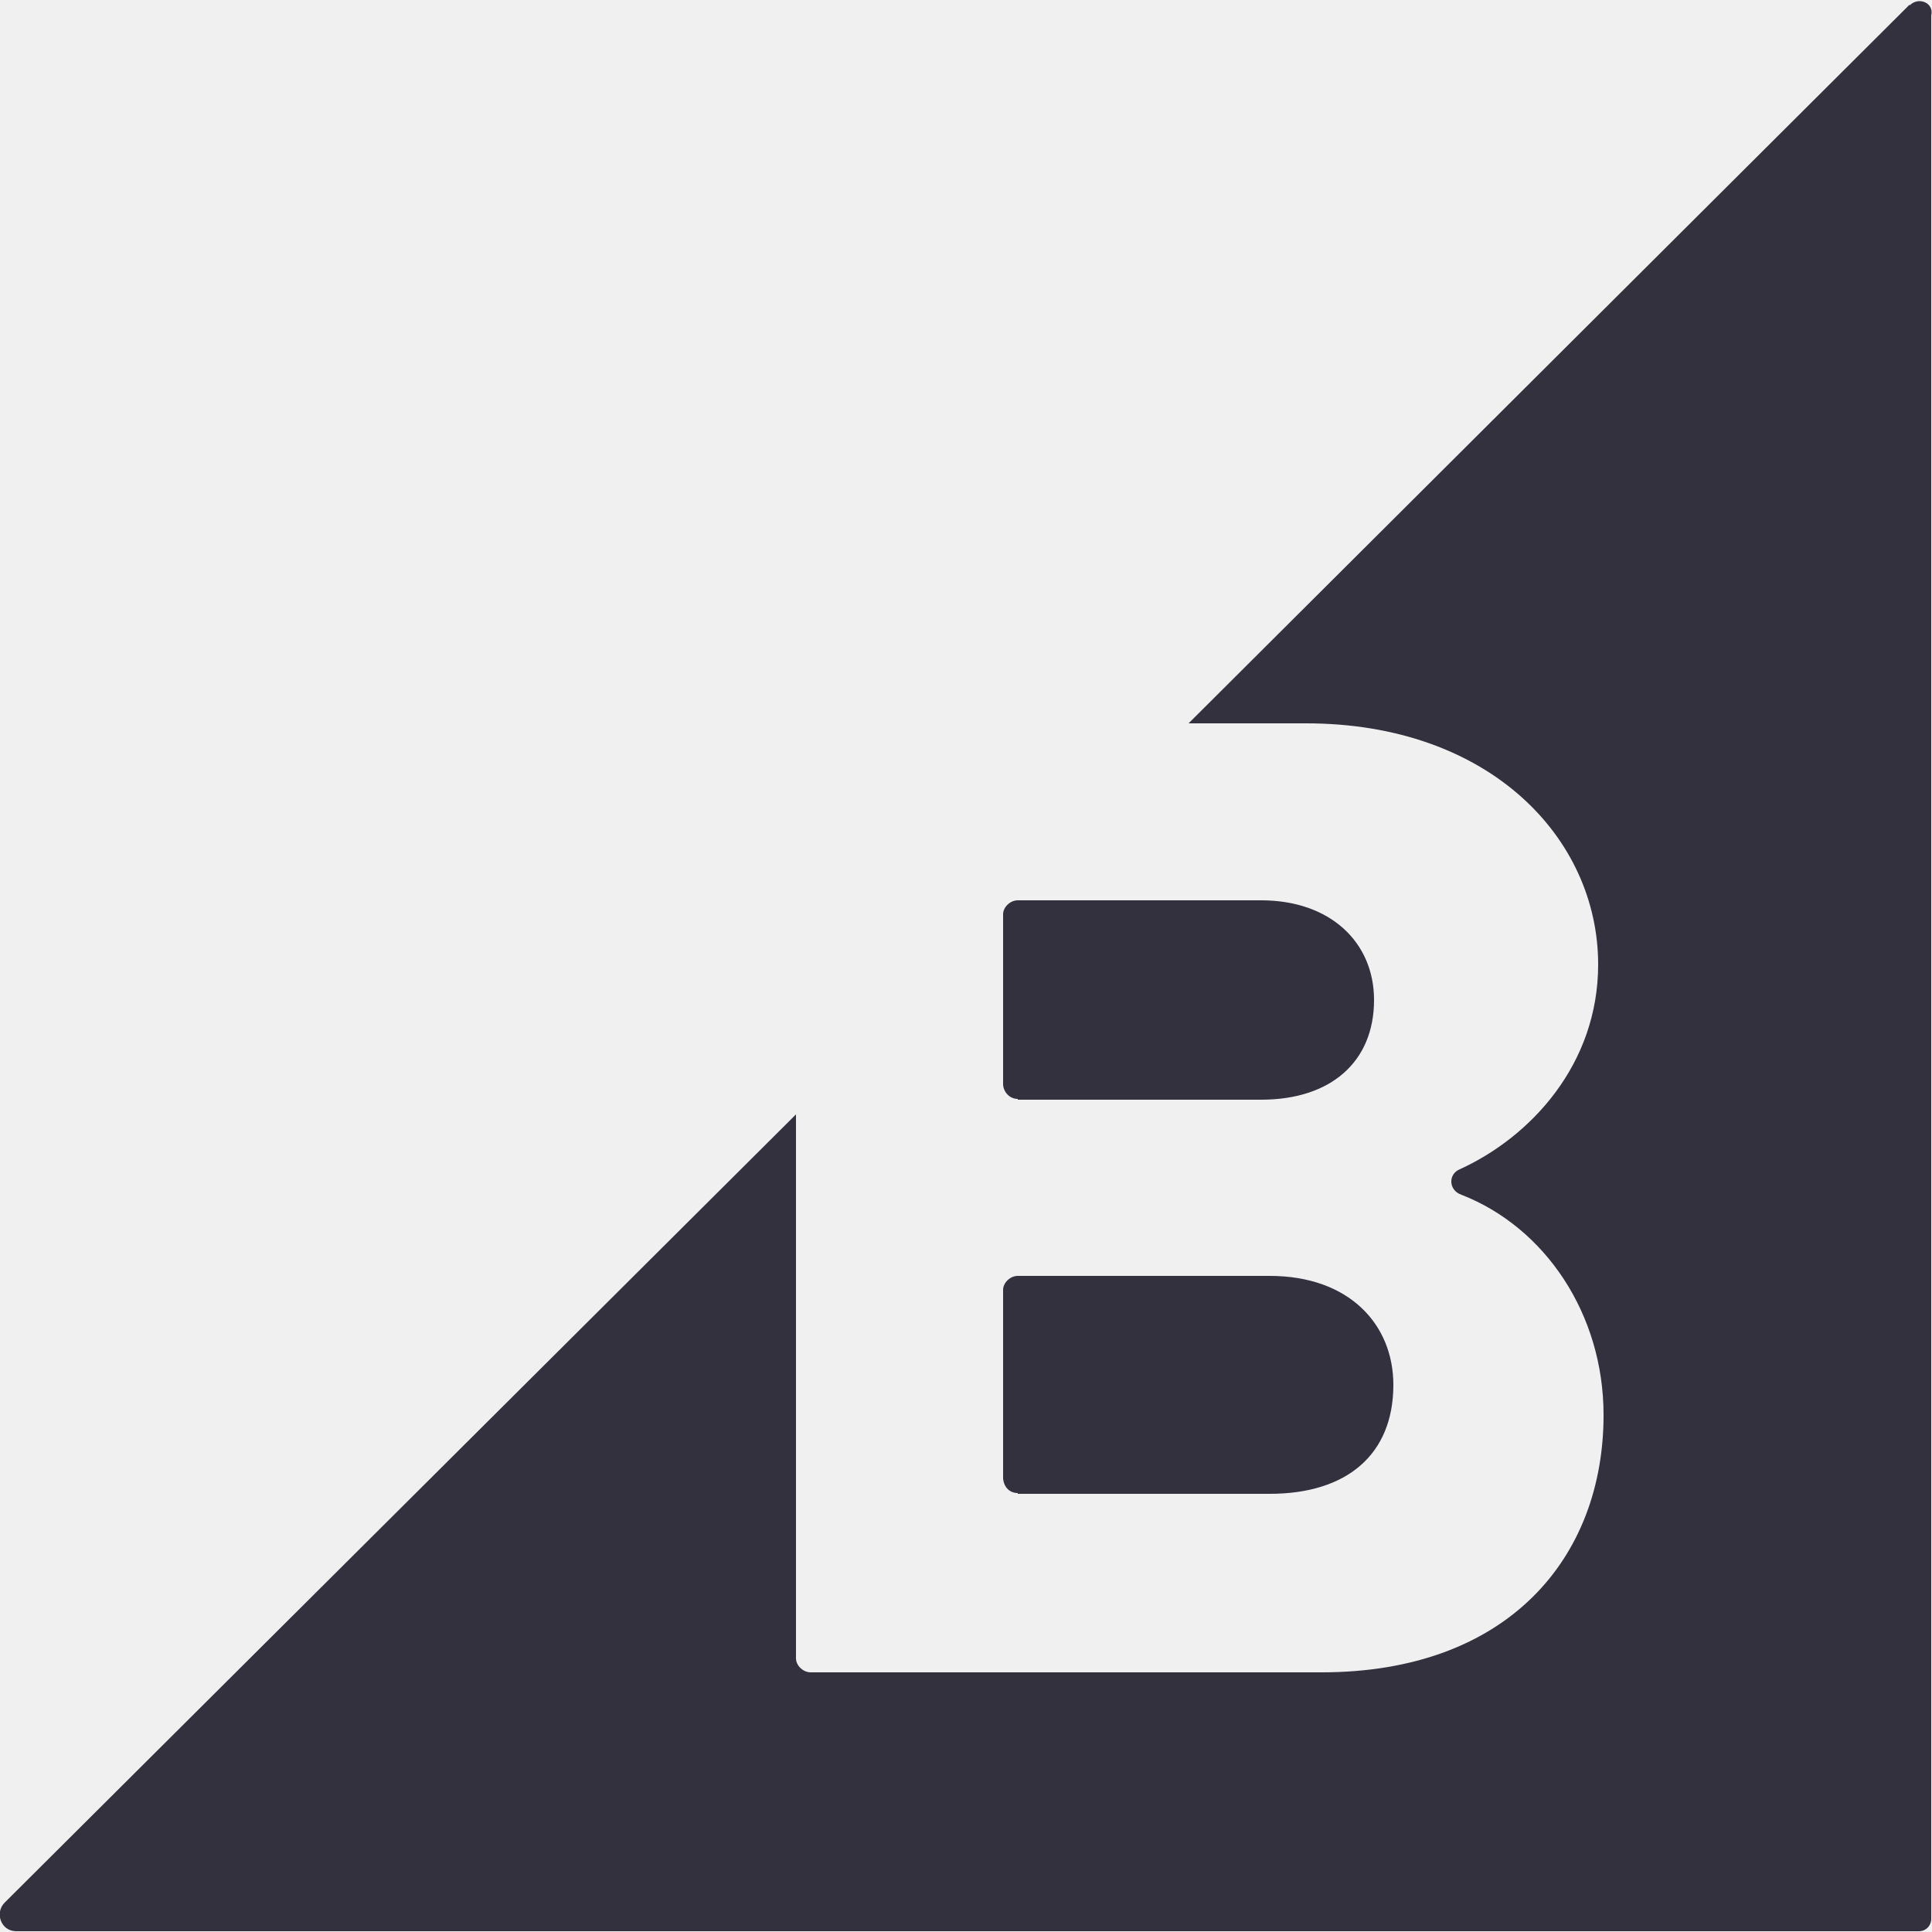
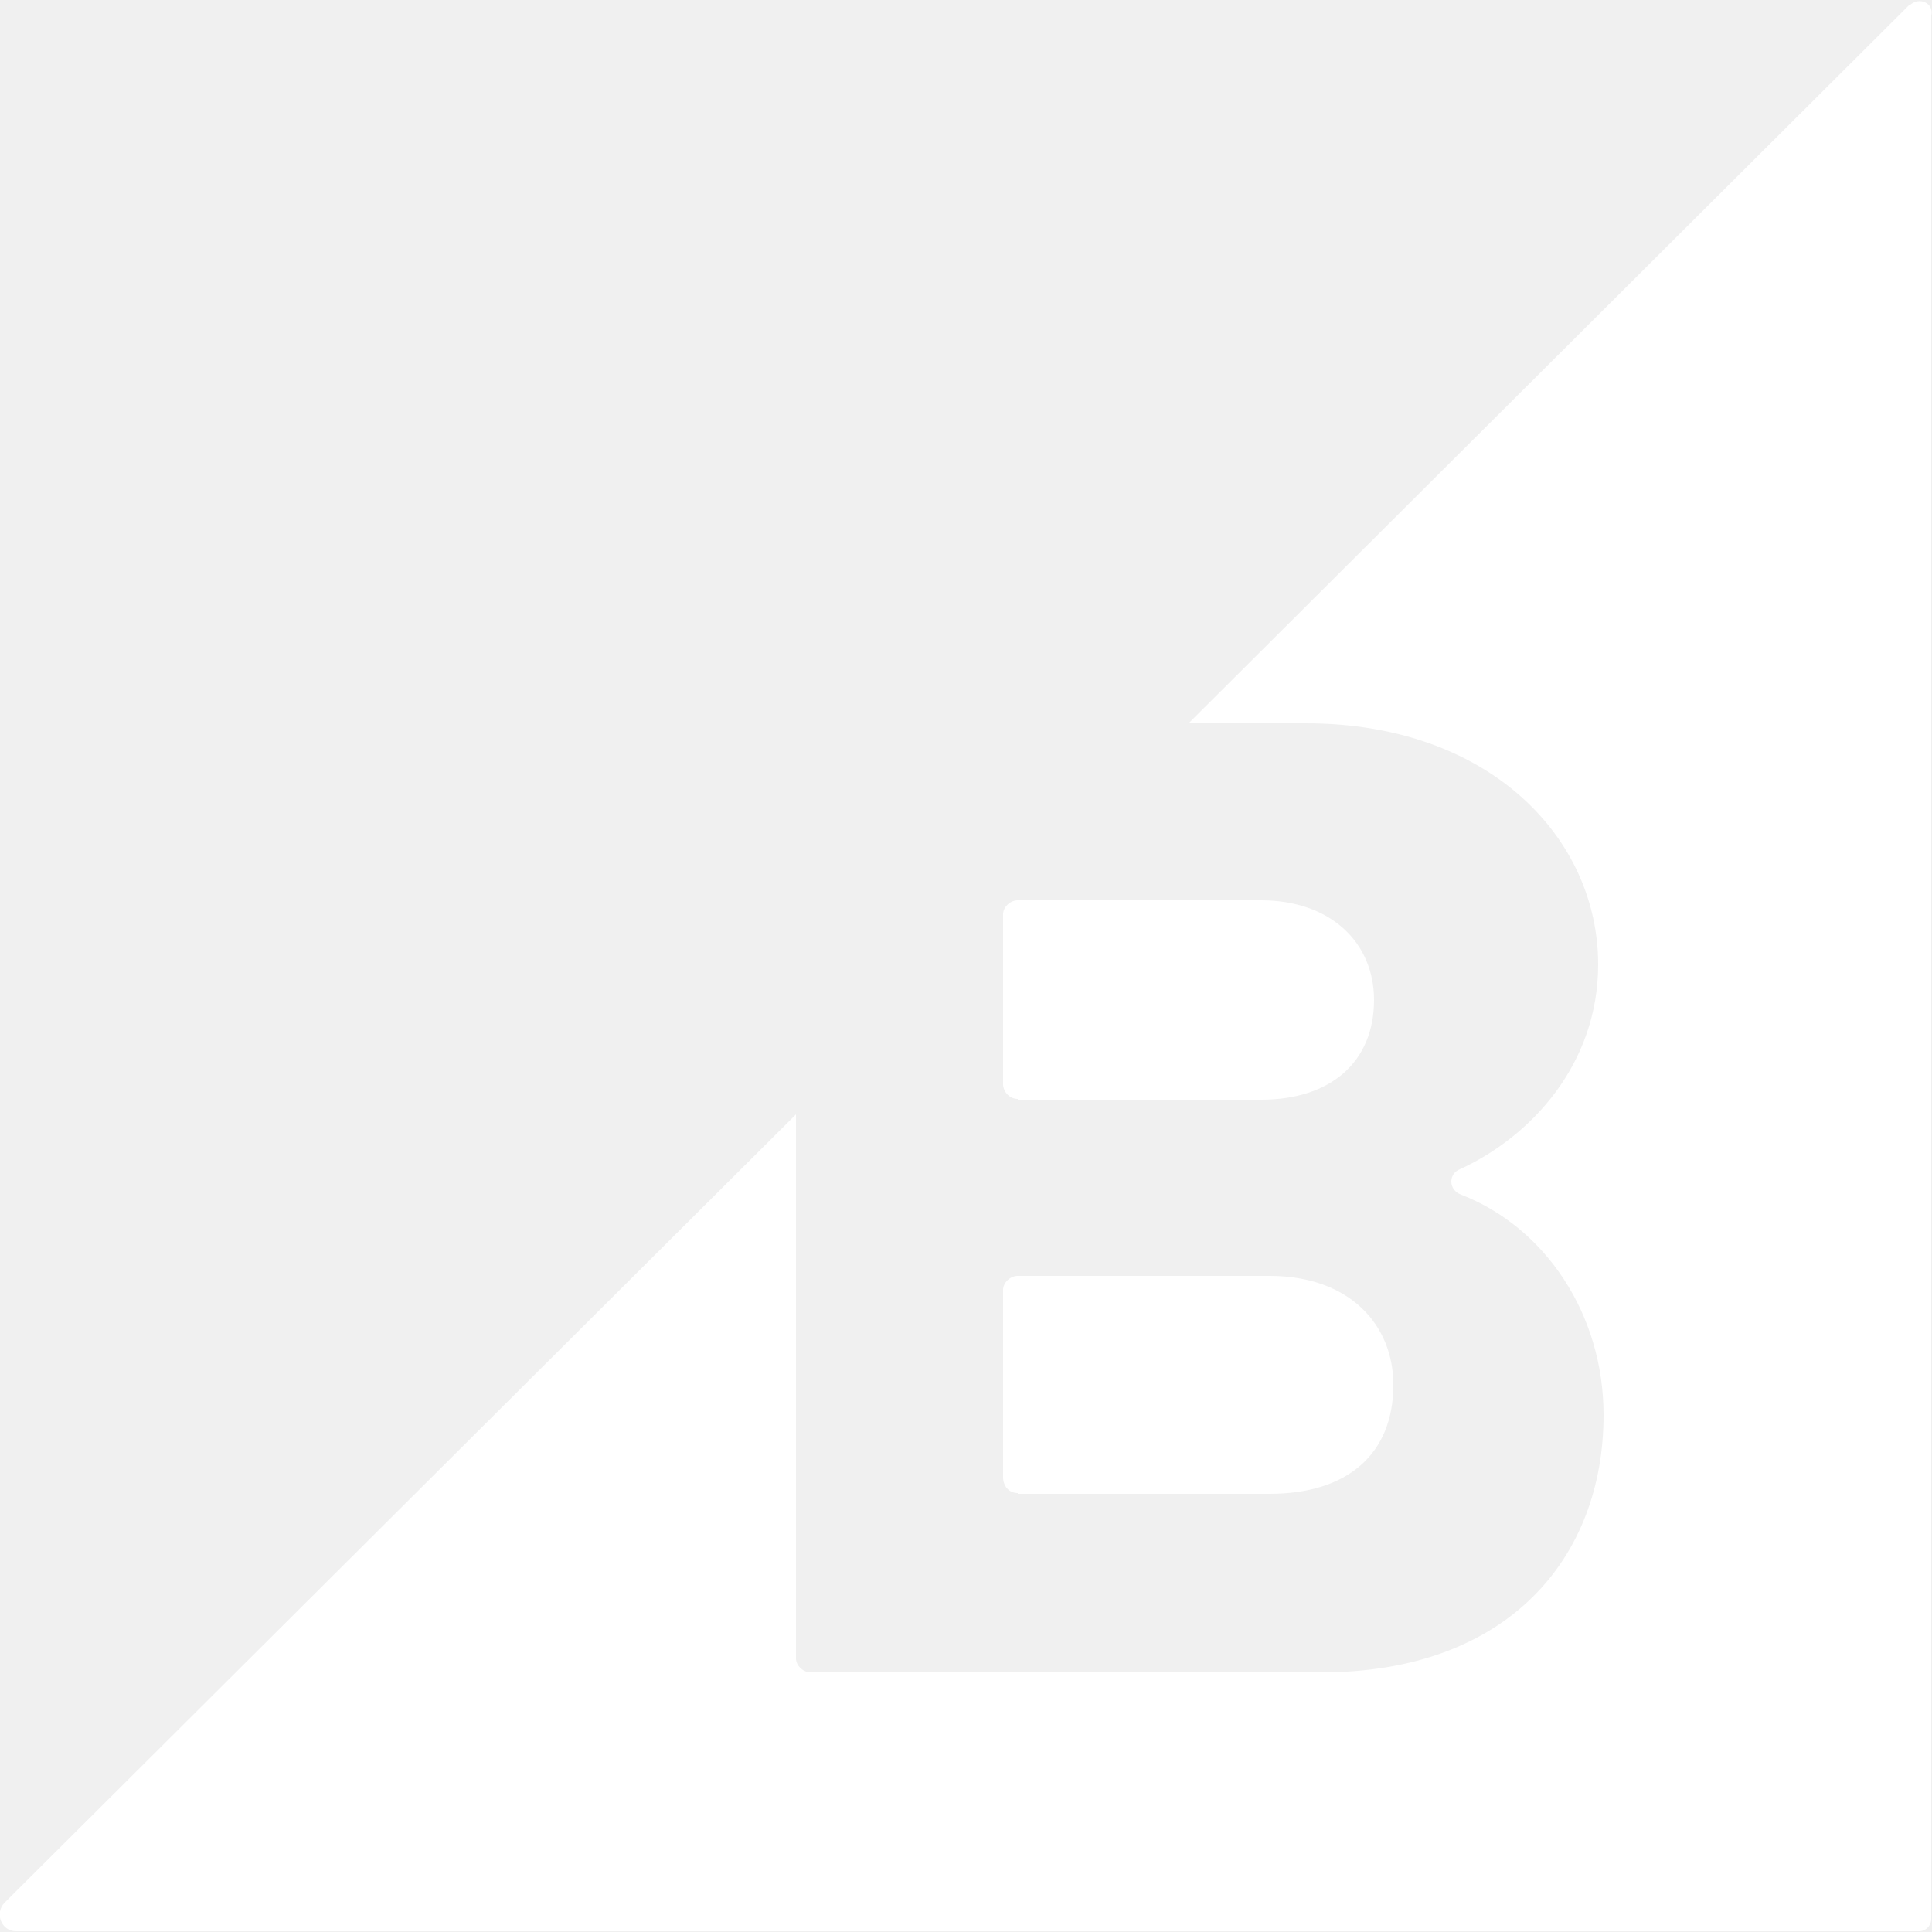
<svg xmlns="http://www.w3.org/2000/svg" id="a" viewBox="0 0 25 25">
  <defs>
-     <style>.b{fill:#34313f;}</style>
+     <style>.b{fill:#ffffff;}</style>
  </defs>
  <path class="b" d="M13.17,14.23h3.15c.9,0,1.46-.49,1.46-1.29,0-.75-.57-1.29-1.46-1.29h-3.15c-.1,0-.19,.09-.19,.18v2.21c.01,.1,.09,.18,.19,.18Zm0,5.1h3.26c1,0,1.6-.51,1.6-1.41,0-.78-.57-1.41-1.6-1.41h-3.26c-.1,0-.19,.09-.19,.18v2.44c.01,.12,.09,.19,.19,.19Z" />
  <path class="b" d="M24.71,.06L15.38,9.36h1.52c2.38,0,3.78,1.49,3.78,3.12,0,1.29-.87,2.23-1.79,2.65-.15,.06-.15,.27,.02,.33,1.08,.42,1.84,1.54,1.84,2.85,0,1.85-1.24,3.33-3.65,3.33h-6.61c-.1,0-.19-.09-.19-.18v-7.04L.06,24.62c-.13,.13-.05,.37,.15,.37H24.83c.09,0,.16-.07,.16-.16V.2c.04-.16-.16-.25-.28-.13Z" />
</svg>
